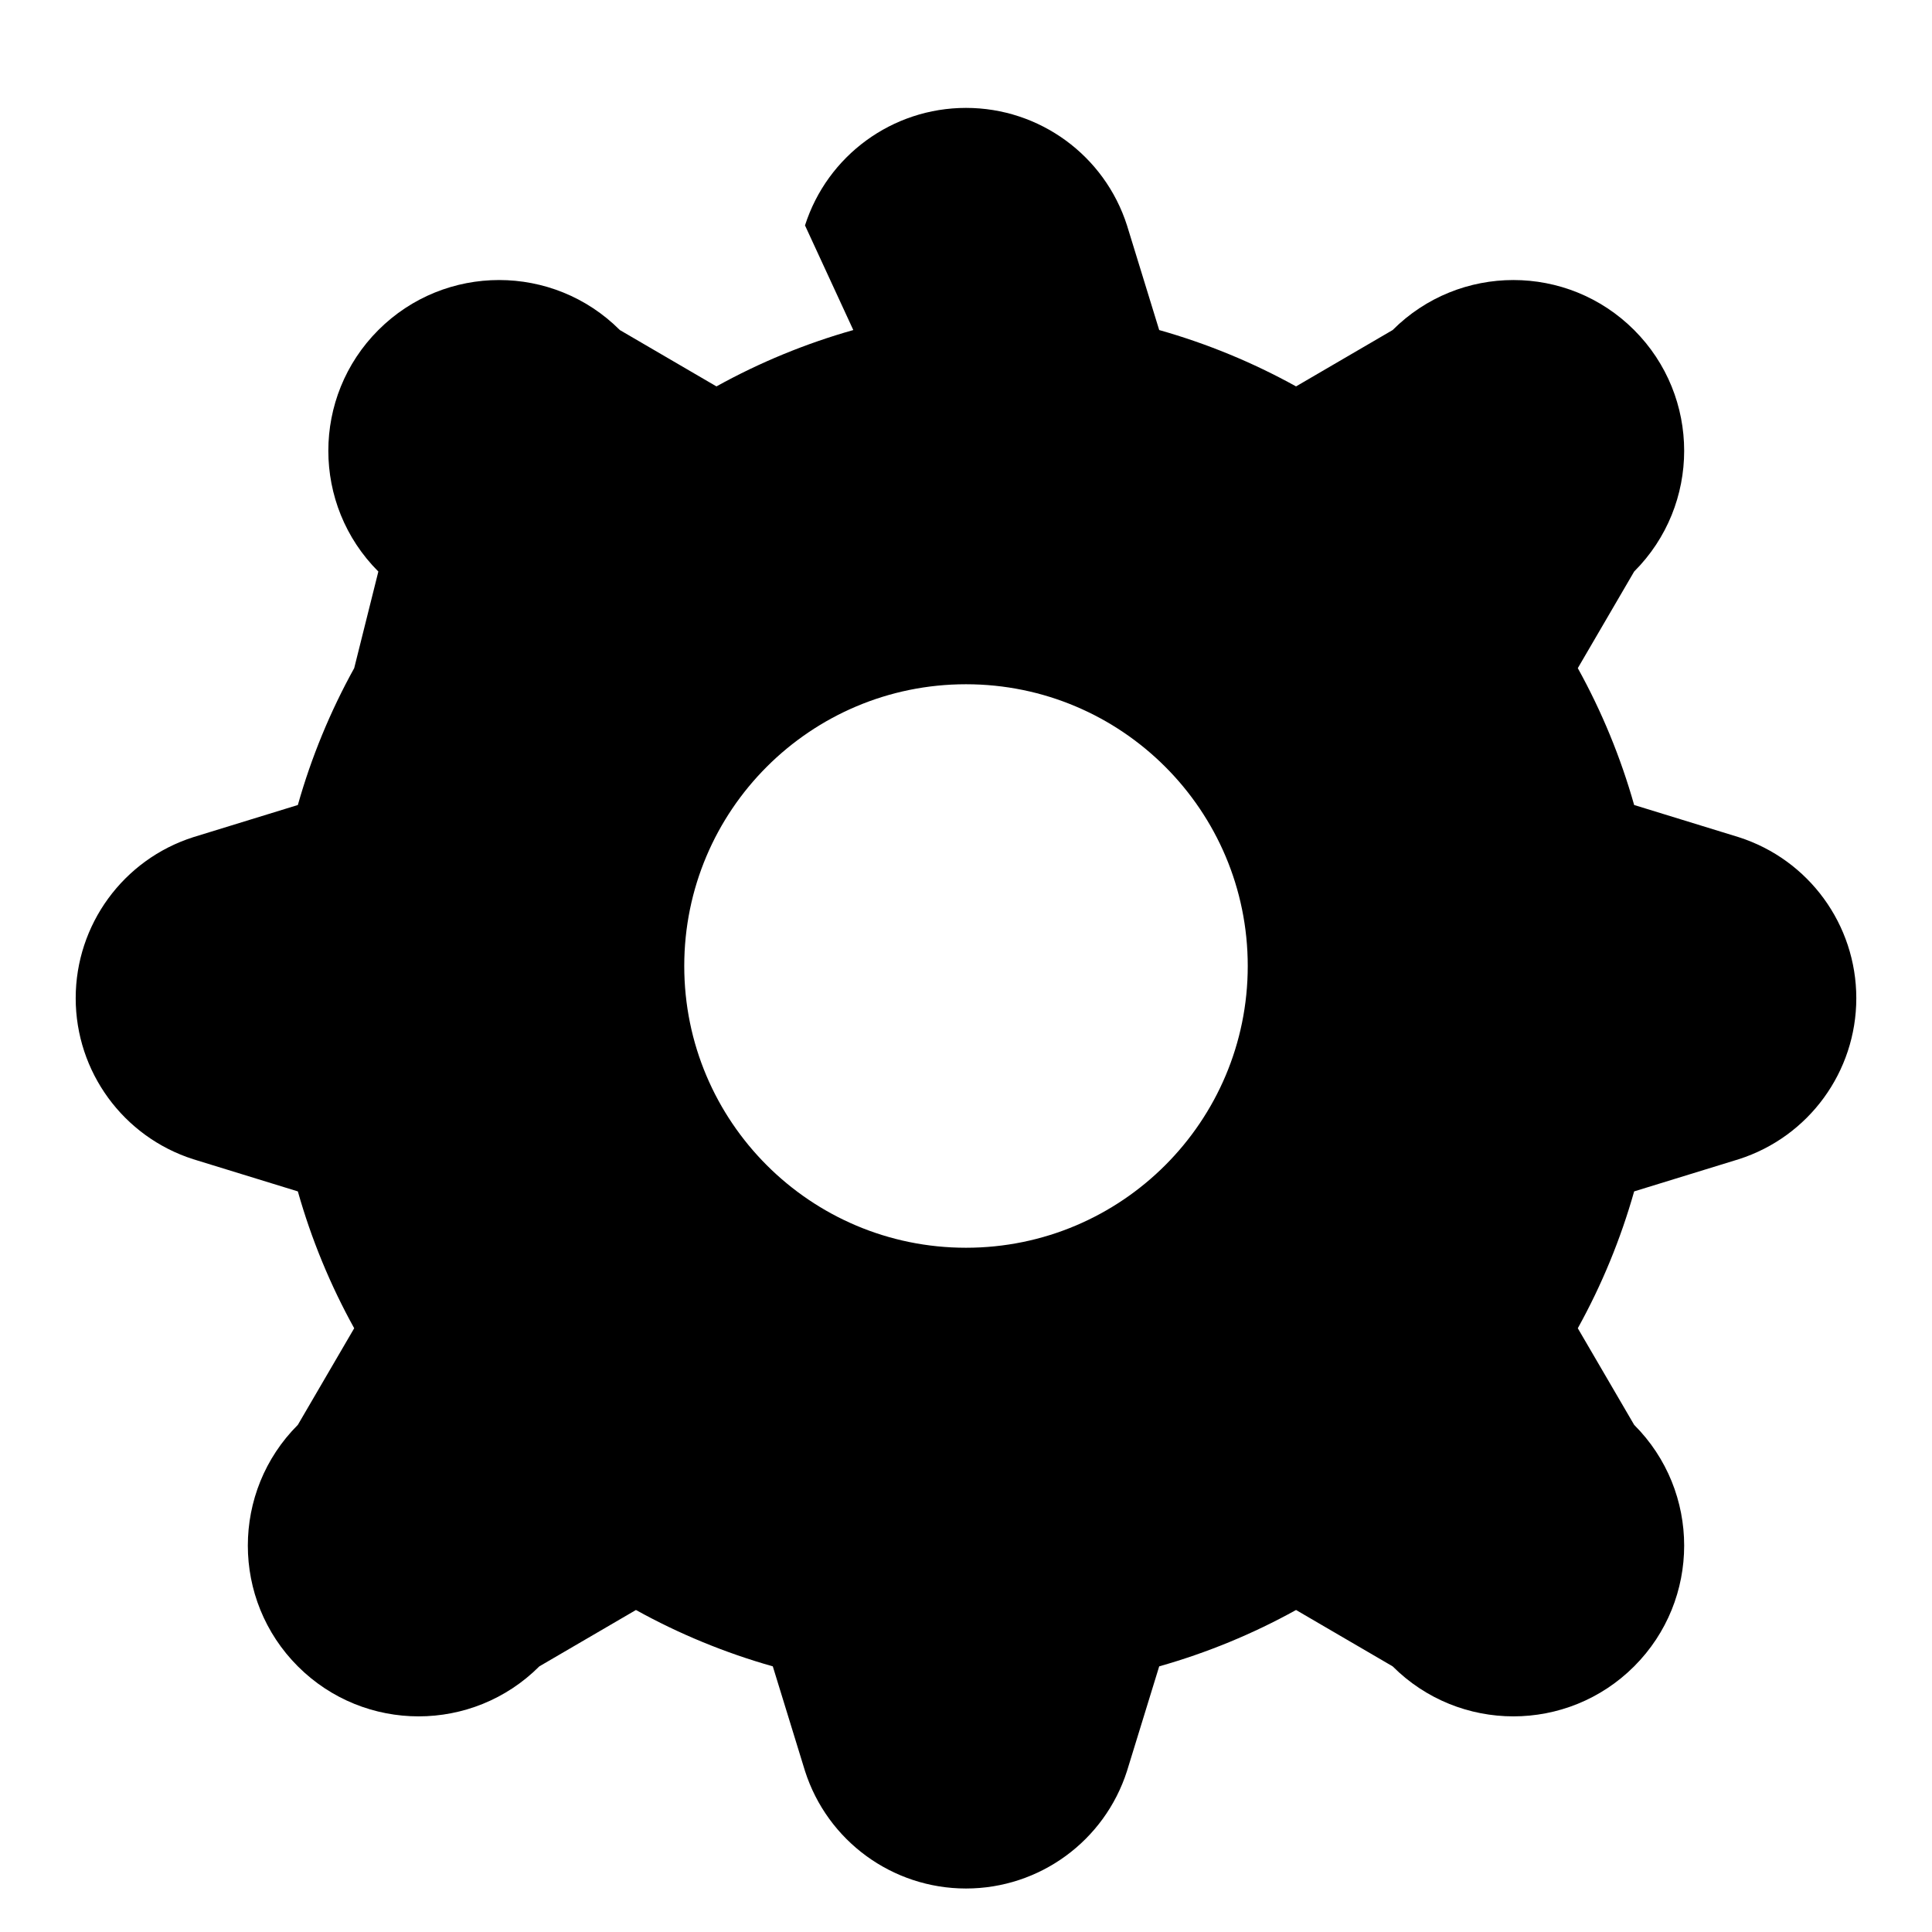
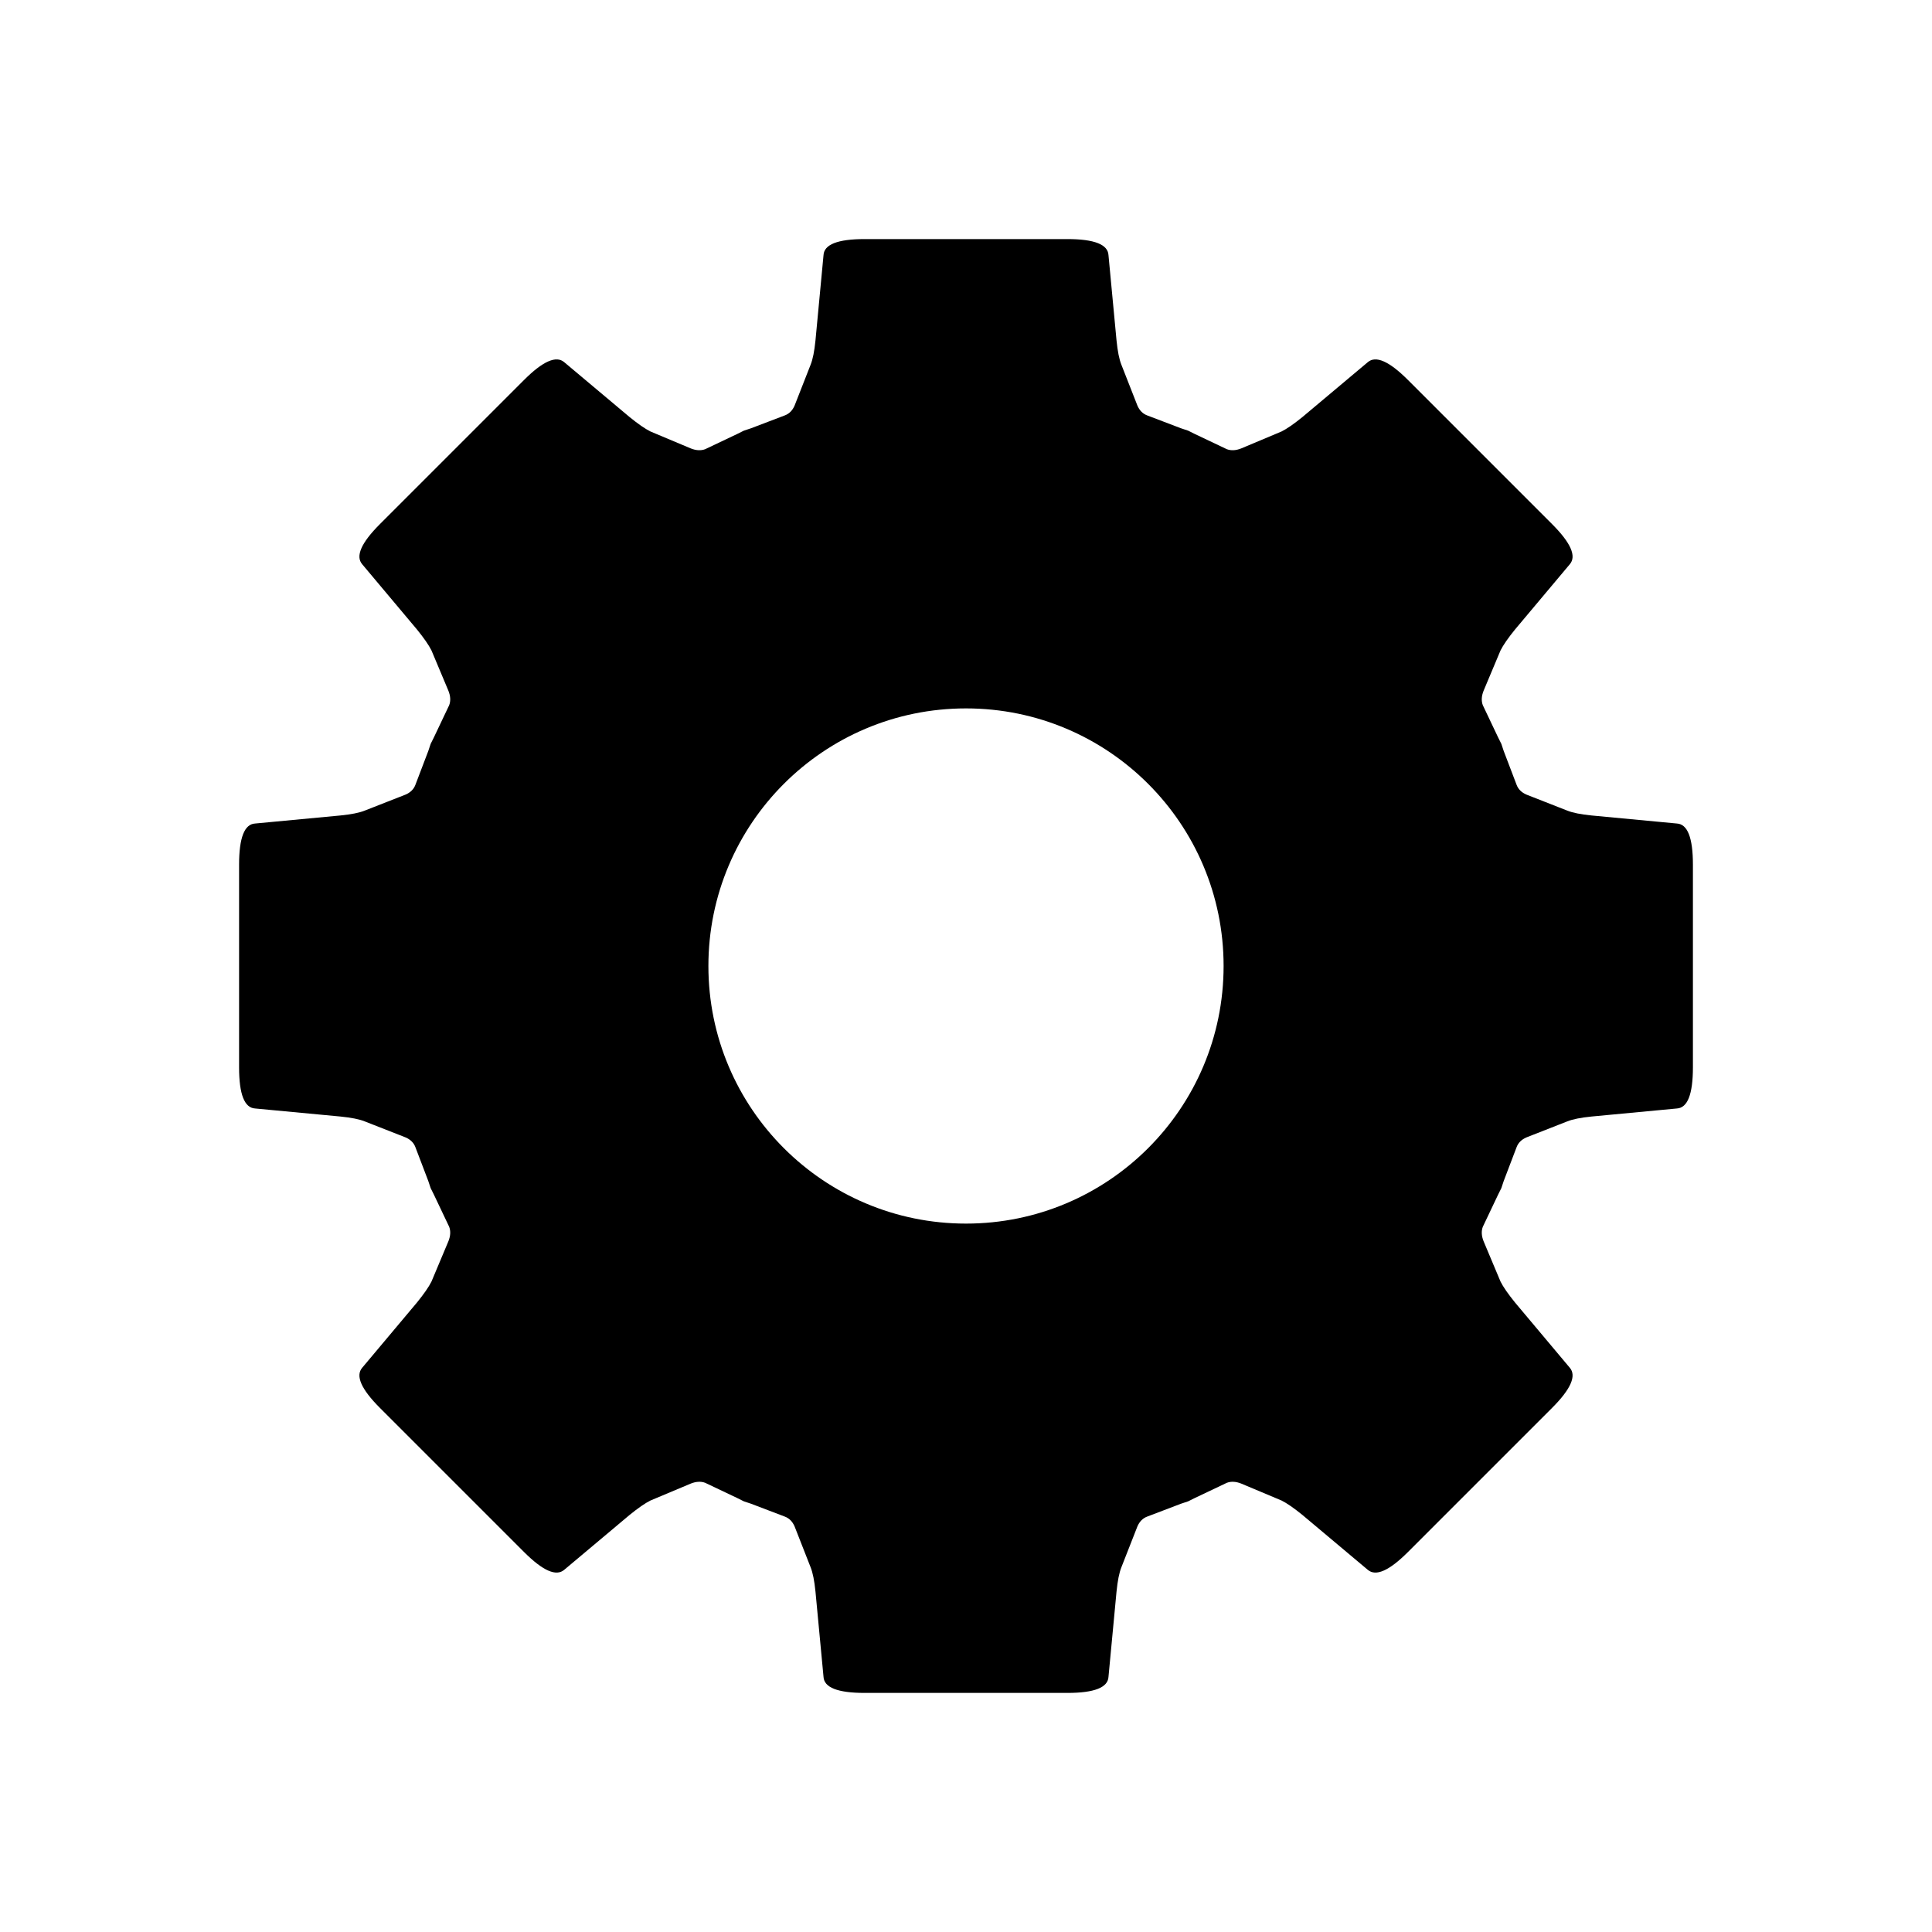
<svg xmlns="http://www.w3.org/2000/svg" id="icon" viewBox="0 0 24 24" fill="currentColor" fill-rule="evenodd">
-   <path d="M10 2.8a2.1 2.1 0 0 1 4 0l.4 1.3a8 8 0 0 1 1.7.7l1.2-.7a2.1 2.1 0 0 1 3 3l-.7 1.2a8 8 0 0 1 .7 1.7l1.3.4a2.1 2.1 0 0 1 0 4l-1.3.4a8 8 0 0 1-.7 1.7l.7 1.2a2.1 2.1 0 0 1-3 3l-1.2-.7a8 8 0 0 1-1.7.7l-.4 1.3a2.1 2.1 0 0 1-4 0l-.4-1.3a8 8 0 0 1-1.7-.7l-1.2.7a2.1 2.1 0 0 1-3-3l.7-1.2a8 8 0 0 1-.7-1.7l-1.3-.4a2.1 2.1 0 0 1 0-4l1.3-.4a8 8 0 0 1 .7-1.7L4.7 7.1a2.1 2.1 0 0 1 3-3l1.2.7a8 8 0 0 1 1.7-.7zM12 8.5a3.5 3.5 0 1 0 0 7 3.5 3.5 0 0 0 0-7z" />
+   <path d="M9.24 5.35 Q9.24 5.35 9.33 5.32 L9.75 5.16 Q9.83 5.13 9.87 5.04 L10.07 4.53 Q10.11 4.43 10.13 4.23 L10.23 3.17 Q10.24 2.97 10.74 2.97 L13.26 2.97 Q13.76 2.97 13.77 3.17 L13.87 4.23 Q13.89 4.43 13.93 4.53 L14.13 5.04 Q14.17 5.13 14.25 5.16 L14.67 5.32 Q14.76 5.35 14.76 5.35 L14.76 5.35 Q14.76 5.35 14.84 5.39 L15.24 5.58 Q15.32 5.61 15.42 5.57 L15.92 5.36 Q16.02 5.31 16.18 5.18 L16.99 4.50 Q17.14 4.37 17.49 4.72 L19.28 6.51 Q19.63 6.86 19.50 7.01 L18.82 7.82 Q18.69 7.98 18.64 8.08 L18.43 8.58 Q18.39 8.68 18.42 8.76 L18.61 9.16 Q18.65 9.24 18.65 9.24 L18.65 9.24 Q18.65 9.24 18.68 9.33 L18.84 9.75 Q18.87 9.83 18.96 9.87 L19.47 10.07 Q19.57 10.11 19.77 10.13 L20.83 10.23 Q21.03 10.24 21.03 10.74 L21.03 13.26 Q21.03 13.76 20.83 13.77 L19.77 13.87 Q19.57 13.89 19.47 13.93 L18.96 14.13 Q18.87 14.17 18.84 14.25 L18.68 14.67 Q18.65 14.76 18.65 14.76 L18.65 14.76 Q18.65 14.76 18.61 14.84 L18.42 15.24 Q18.39 15.32 18.43 15.42 L18.64 15.92 Q18.69 16.02 18.82 16.18 L19.50 16.99 Q19.63 17.14 19.28 17.49 L17.49 19.28 Q17.14 19.63 16.99 19.50 L16.18 18.82 Q16.02 18.69 15.92 18.64 L15.42 18.43 Q15.32 18.39 15.24 18.42 L14.84 18.61 Q14.76 18.65 14.76 18.65 L14.76 18.65 Q14.76 18.65 14.67 18.68 L14.25 18.84 Q14.17 18.87 14.13 18.96 L13.93 19.47 Q13.89 19.57 13.87 19.77 L13.77 20.83 Q13.76 21.03 13.26 21.03 L10.74 21.03 Q10.24 21.03 10.23 20.83 L10.13 19.77 Q10.11 19.57 10.07 19.47 L9.87 18.96 Q9.83 18.87 9.75 18.84 L9.33 18.68 Q9.24 18.65 9.24 18.65 L9.24 18.65 Q9.24 18.65 9.16 18.61 L8.76 18.42 Q8.68 18.39 8.58 18.43 L8.08 18.64 Q7.98 18.69 7.82 18.82 L7.01 19.50 Q6.86 19.63 6.51 19.28 L4.72 17.49 Q4.37 17.14 4.50 16.99 L5.18 16.18 Q5.31 16.02 5.36 15.92 L5.57 15.42 Q5.61 15.32 5.58 15.24 L5.39 14.84 Q5.35 14.76 5.35 14.76 L5.35 14.76 Q5.35 14.76 5.32 14.67 L5.16 14.25 Q5.13 14.17 5.04 14.13 L4.53 13.93 Q4.43 13.89 4.23 13.87 L3.17 13.77 Q2.97 13.76 2.97 13.26 L2.97 10.74 Q2.97 10.24 3.17 10.23 L4.23 10.13 Q4.43 10.11 4.53 10.07 L5.04 9.87 Q5.13 9.83 5.16 9.75 L5.32 9.33 Q5.35 9.24 5.35 9.24 L5.35 9.24 Q5.35 9.24 5.39 9.16 L5.58 8.76 Q5.61 8.68 5.57 8.58 L5.36 8.08 Q5.31 7.98 5.18 7.82 L4.50 7.01 Q4.37 6.86 4.72 6.51 L6.51 4.72 Q6.86 4.37 7.01 4.50 L7.82 5.18 Q7.98 5.31 8.08 5.36 L8.58 5.57 Q8.68 5.61 8.76 5.58 L9.16 5.39 Q9.24 5.35 9.24 5.35 L9.24 5.35 Z M12 8.8a3.2 3.2 0 1 0 0 6.4a3.2 3.2 0 1 0 0-6.4Z" />
</svg>
